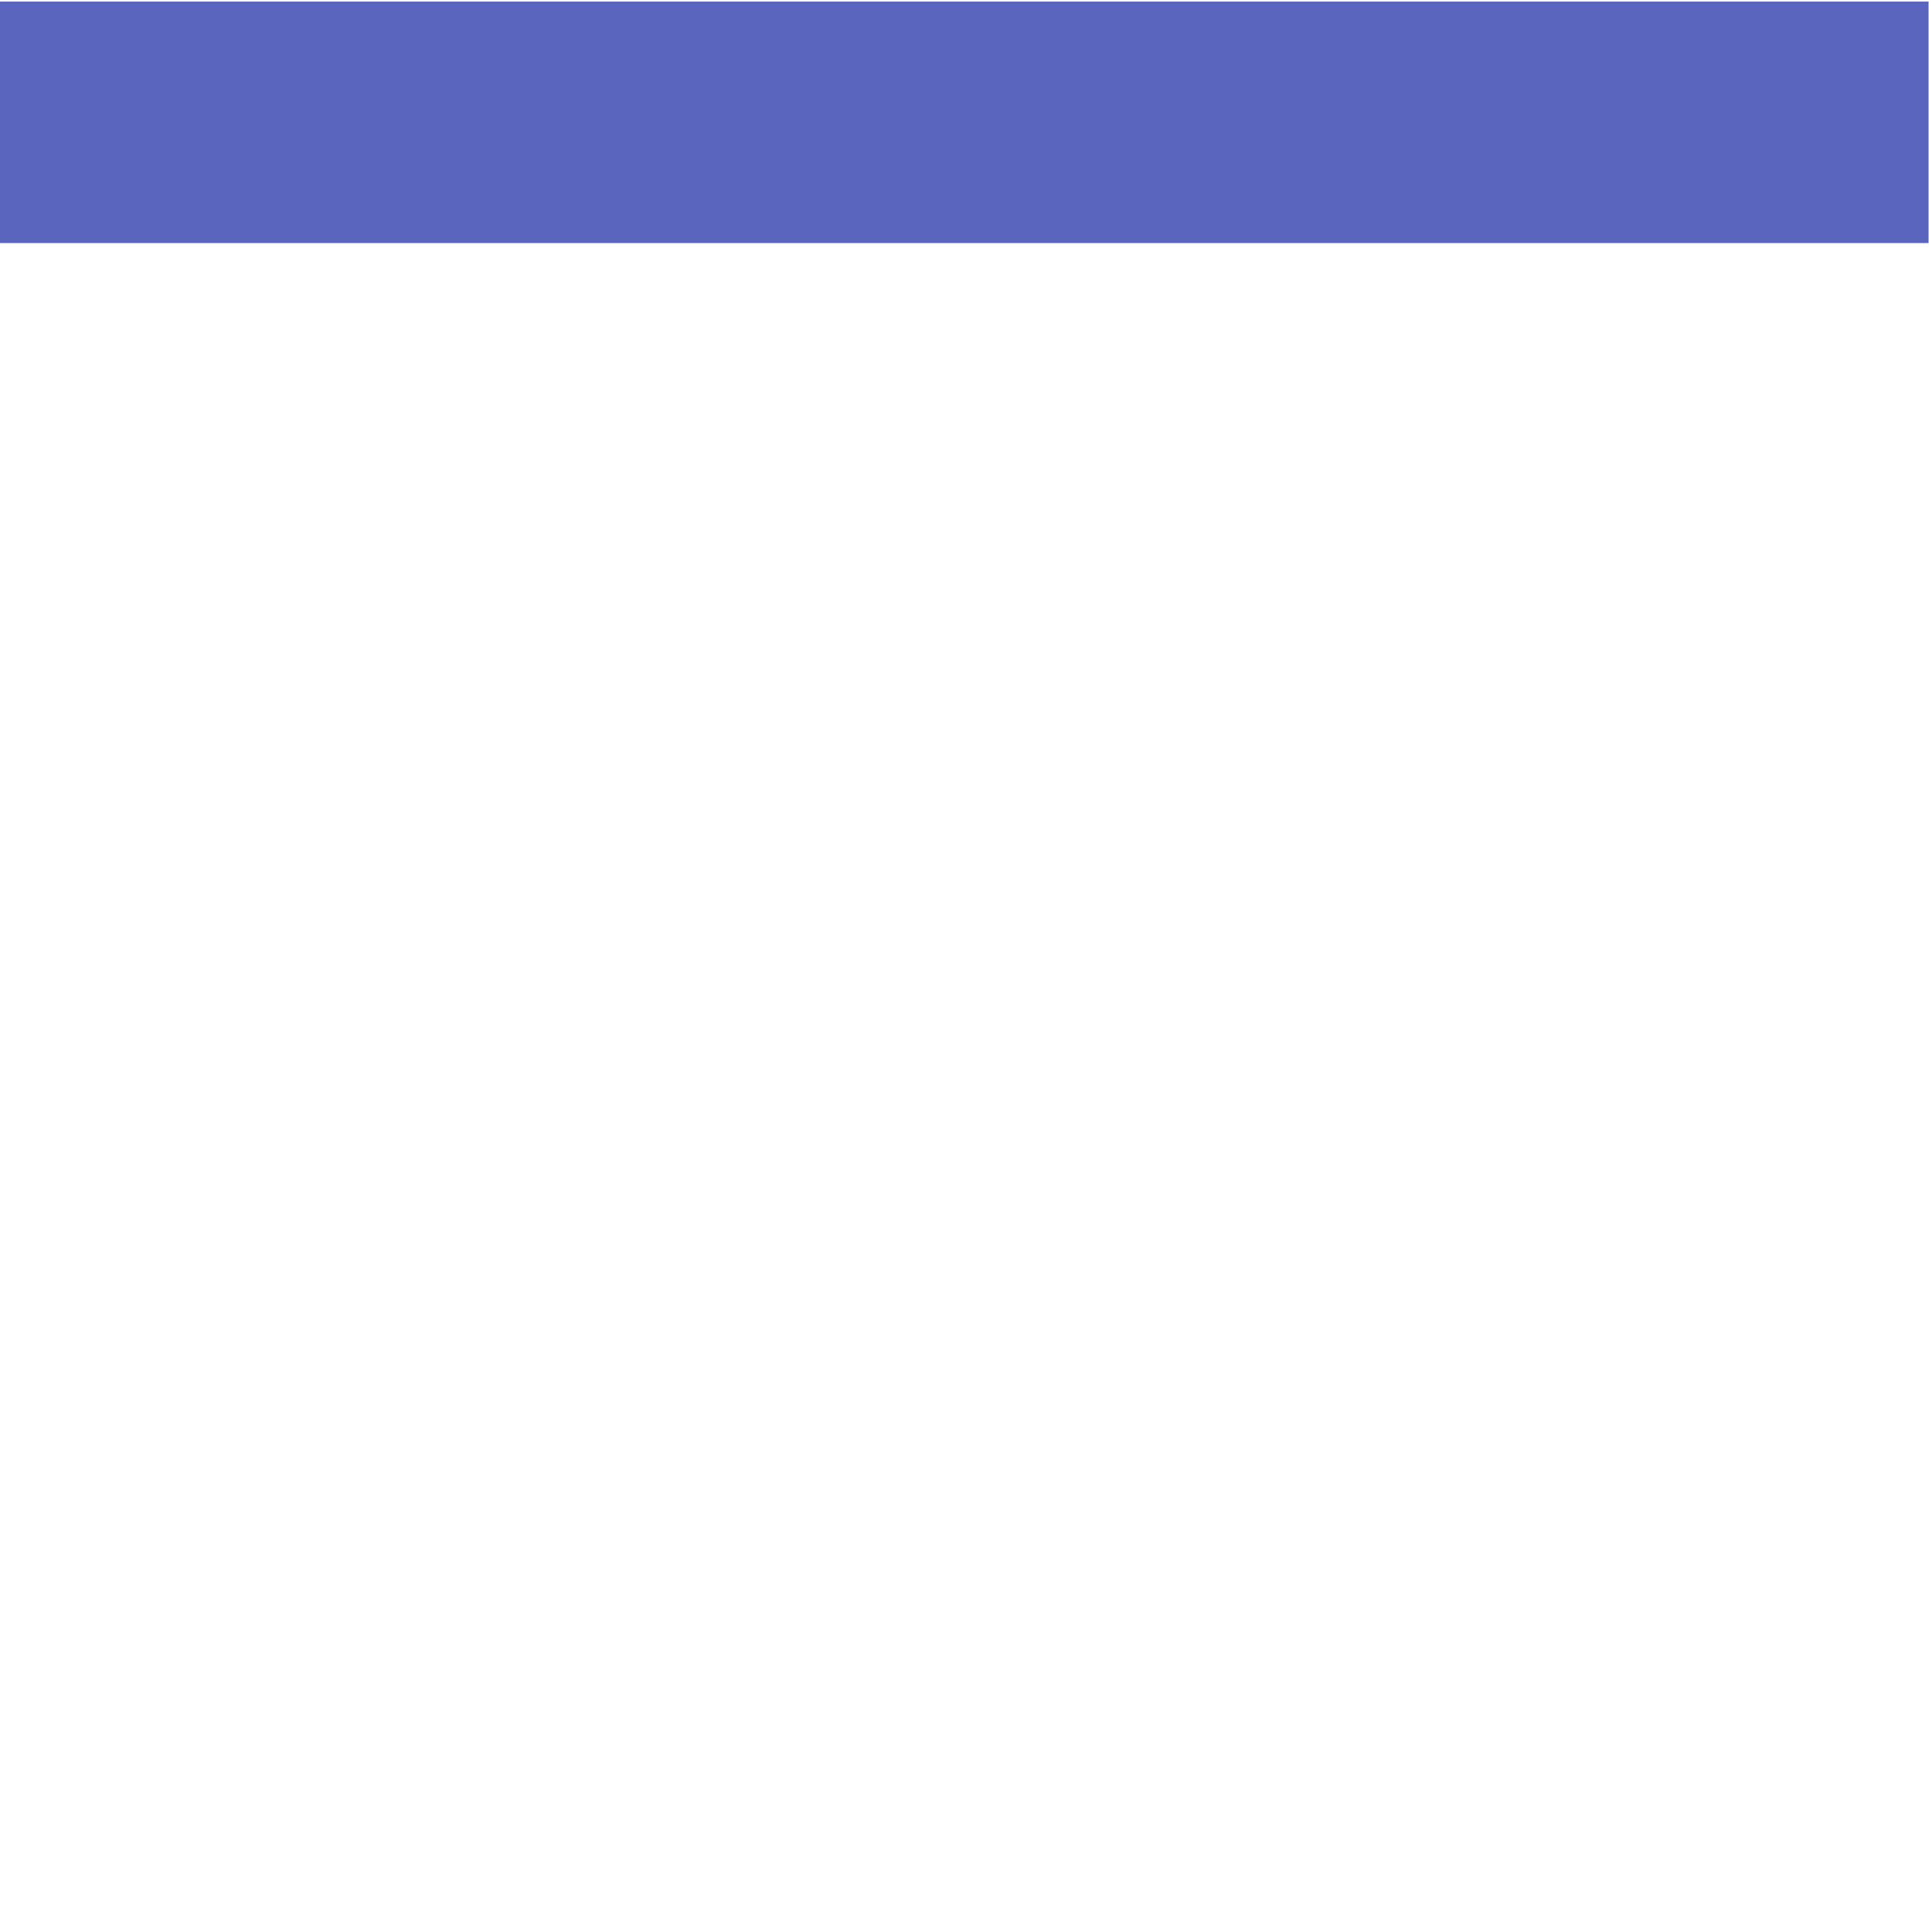
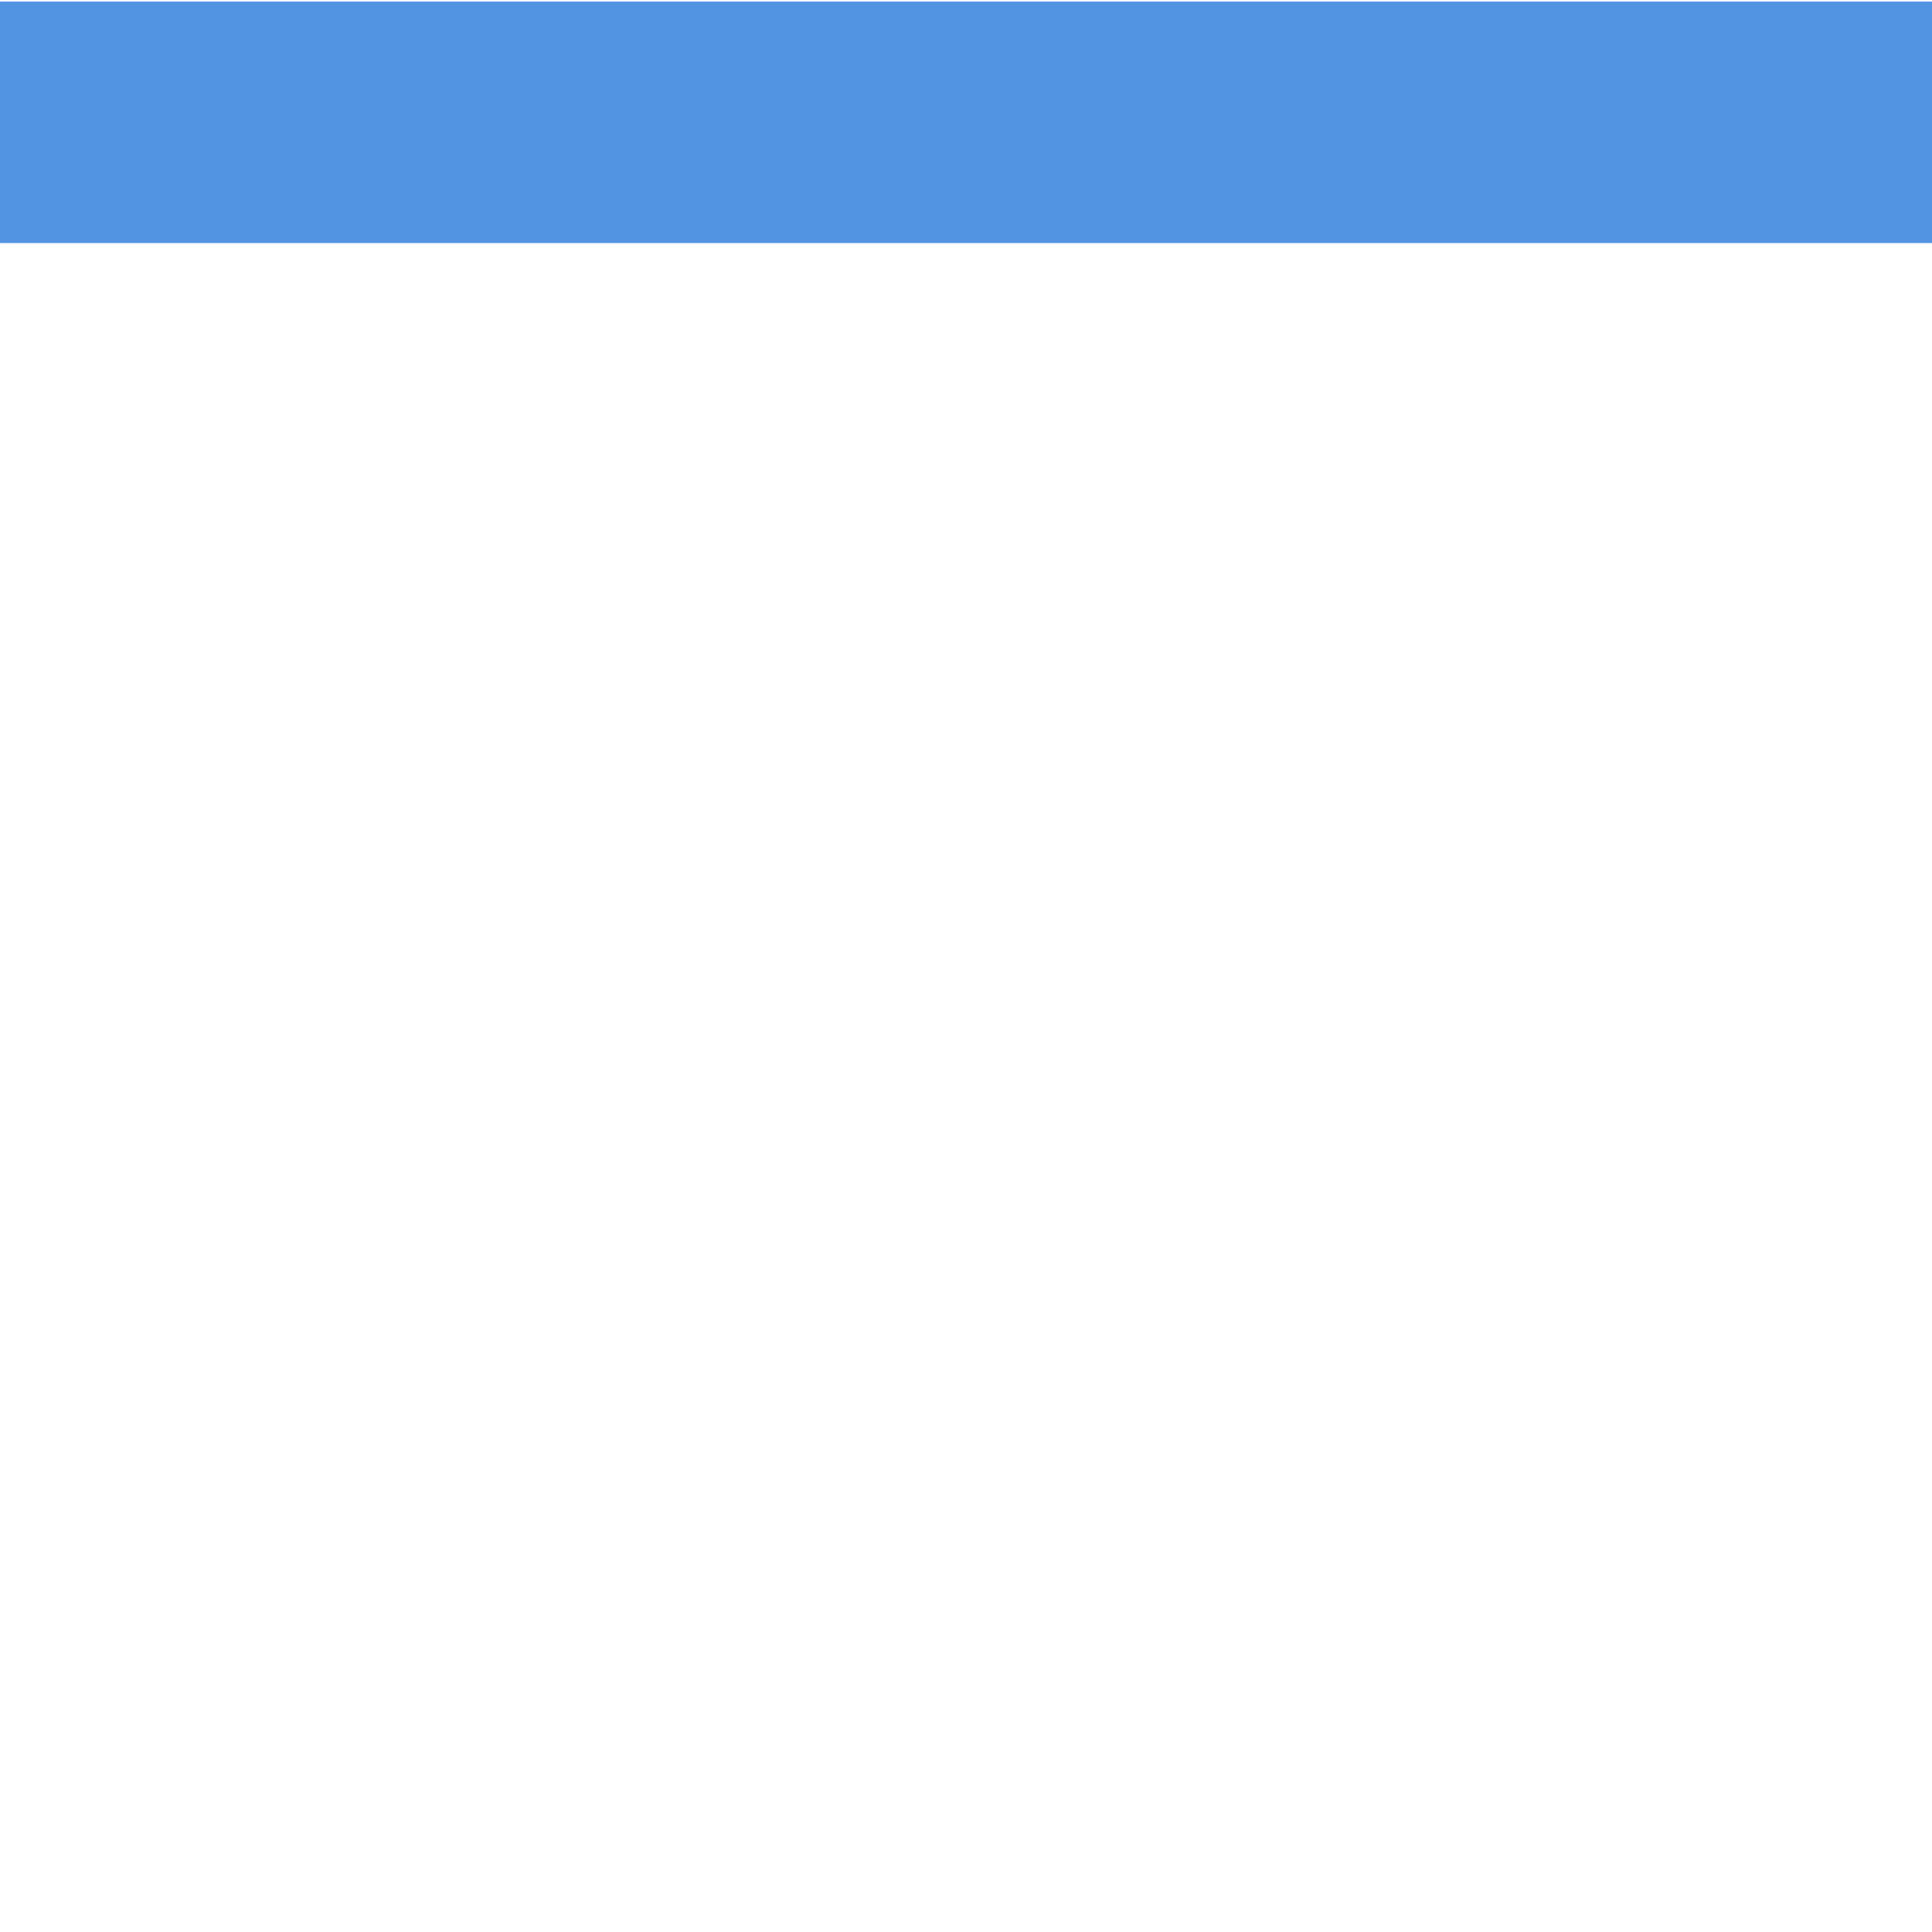
<svg xmlns="http://www.w3.org/2000/svg" xmlns:ns1="http://www.openswatchbook.org/uri/2009/osb" width="32" height="32" viewBox="0 0 32 32" id="svg6621" version="1.1">
  <defs id="defs6623">
    <linearGradient id="linearGradient5607" ns1:paint="solid">
      <stop style="stop-color:#000000;stop-opacity:1;" offset="0" id="stop5609" />
    </linearGradient>
    <linearGradient id="linearGradient4159" ns1:paint="solid">
      <stop style="stop-color:#0000ff;stop-opacity:1;" offset="0" id="stop4161" />
    </linearGradient>
  </defs>
  <g id="layer1" transform="translate(0,-1020.362)">
-     <rect style="opacity:1;fill:#5a65bd;fill-opacity:1;fill-rule:evenodd;stroke:none;stroke-width:1.197px;stroke-linecap:butt;stroke-linejoin:miter;stroke-opacity:1" id="rect4157" width="32.031" height="4" x="-0.088" y="1020.388" rx="1.55" ry="0" />
+     <rect style="opacity:1;fill:#5294e2;fill-opacity:1;fill-rule:evenodd;stroke:none;stroke-width:1.197px;stroke-linecap:butt;stroke-linejoin:miter;stroke-opacity:1" id="rect4157" width="32.031" height="4" x="1.0197798e-08" y="1020.388" rx="1.55" ry="0" />
  </g>
</svg>
